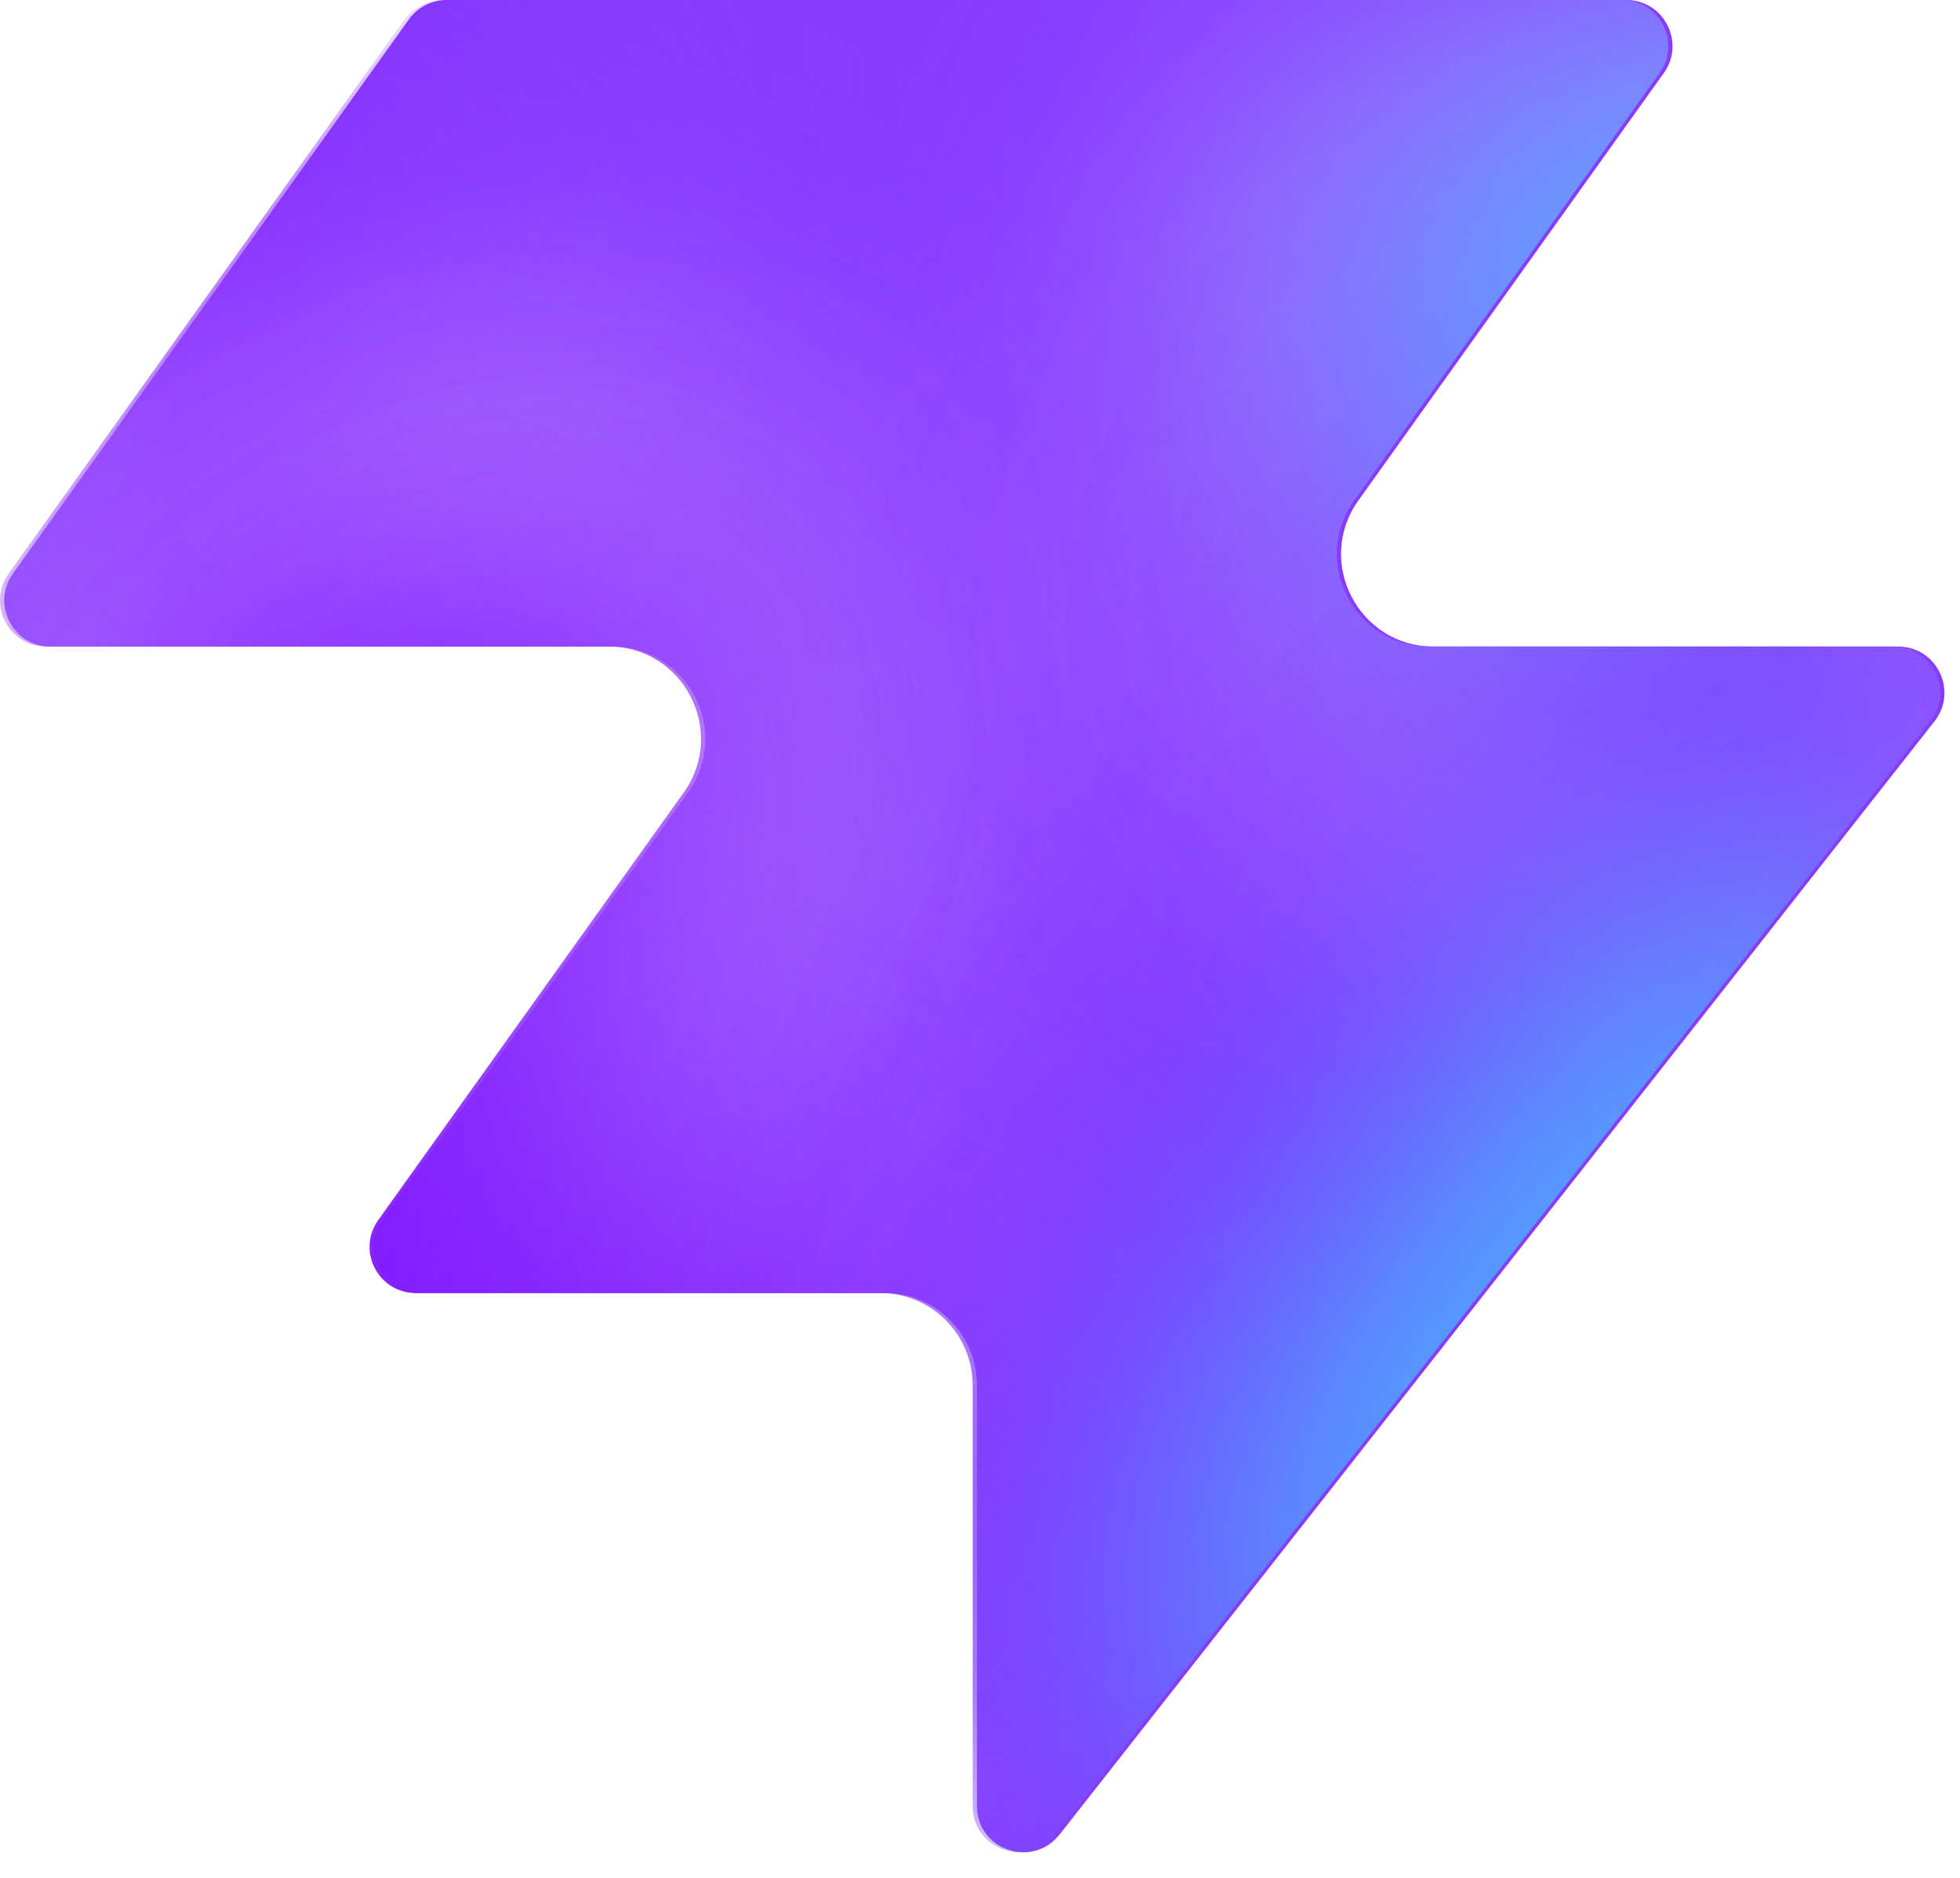
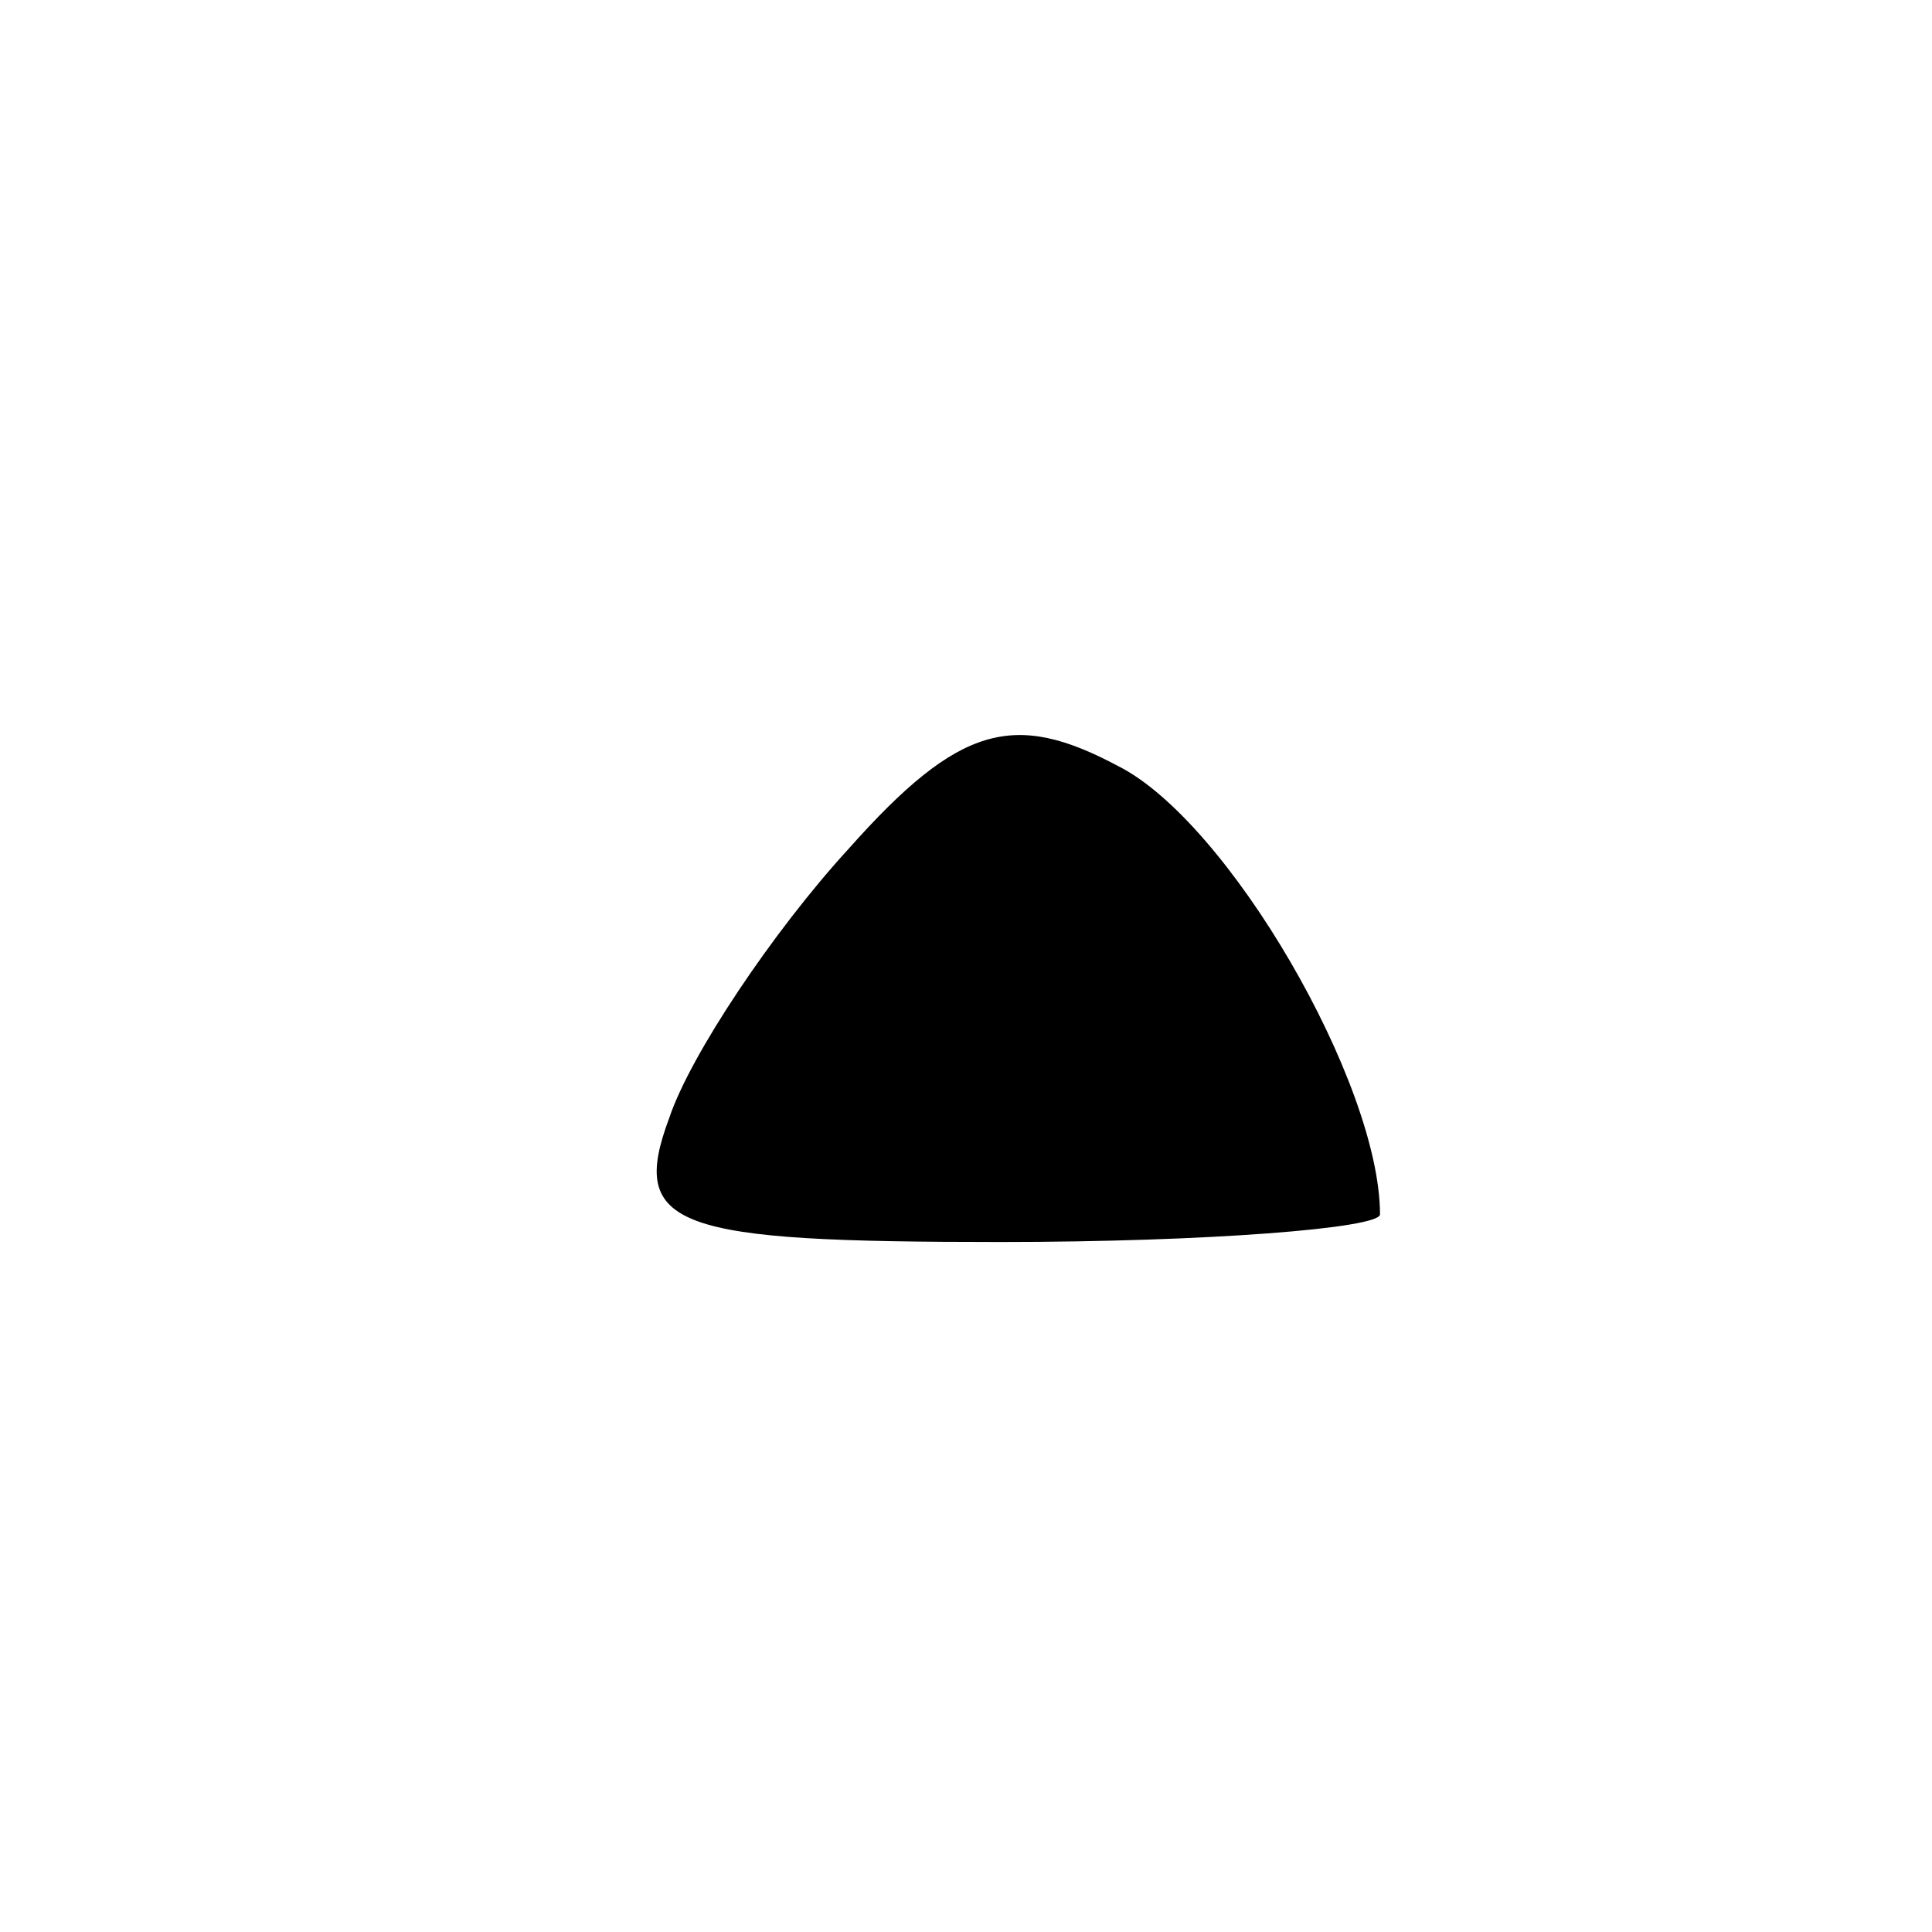
- <svg xmlns="http://www.w3.org/2000/svg" width="48" height="46" fill="none" viewBox="0 0 48 46">
-   <path fill="#863bff" d="M25.946 44.938c-.664.845-2.021.375-2.021-.698V33.937a2.26 2.26 0 0 0-2.262-2.262H10.287c-.92 0-1.456-1.04-.92-1.788l7.48-10.471c1.07-1.497 0-3.578-1.842-3.578H1.237c-.92 0-1.456-1.04-.92-1.788L10.013.474c.214-.297.556-.474.92-.474h28.894c.92 0 1.456 1.04.92 1.788l-7.48 10.471c-1.07 1.498 0 3.579 1.842 3.579h11.377c.943 0 1.473 1.088.89 1.83L25.947 44.94z" style="fill:#863bff;fill:color(display-p3 .525 .23 1);fill-opacity:1" />
-   <mask id="a" width="48" height="46" x="0" y="0" maskUnits="userSpaceOnUse" style="mask-type:alpha">
-     <path fill="#000" d="M25.842 44.938c-.664.844-2.021.375-2.021-.698V33.937a2.26 2.26 0 0 0-2.262-2.262H10.183c-.92 0-1.456-1.04-.92-1.788l7.48-10.471c1.07-1.498 0-3.579-1.842-3.579H1.133c-.92 0-1.456-1.04-.92-1.787L9.91.473c.214-.297.556-.474.92-.474h28.894c.92 0 1.456 1.04.92 1.788l-7.48 10.471c-1.07 1.498 0 3.578 1.842 3.578h11.377c.943 0 1.473 1.088.89 1.832L25.843 44.94z" style="fill:#000;fill-opacity:1" />
-   </mask>
-   <g mask="url(#a)">
-     <g filter="url(#b)">
-       <ellipse cx="5.508" cy="14.704" fill="#ede6ff" rx="5.508" ry="14.704" style="fill:#ede6ff;fill:color(display-p3 .927 .903 1);fill-opacity:1" transform="matrix(.00324 1 1 -.00324 -4.47 31.516)" />
-     </g>
-     <g filter="url(#c)">
-       <ellipse cx="10.399" cy="29.851" fill="#ede6ff" rx="10.399" ry="29.851" style="fill:#ede6ff;fill:color(display-p3 .927 .903 1);fill-opacity:1" transform="matrix(.00324 1 1 -.00324 -39.328 7.883)" />
-     </g>
-     <g filter="url(#d)">
-       <ellipse cx="5.508" cy="30.487" fill="#7e14ff" rx="5.508" ry="30.487" style="fill:#7e14ff;fill:color(display-p3 .492 .077 1);fill-opacity:1" transform="rotate(89.814 -25.913 -14.639)scale(1 -1)" />
-     </g>
-     <g filter="url(#e)">
-       <ellipse cx="5.508" cy="30.599" fill="#7e14ff" rx="5.508" ry="30.599" style="fill:#7e14ff;fill:color(display-p3 .492 .077 1);fill-opacity:1" transform="rotate(89.814 -32.644 -3.334)scale(1 -1)" />
-     </g>
-     <g filter="url(#f)">
-       <ellipse cx="5.508" cy="30.599" fill="#7e14ff" rx="5.508" ry="30.599" style="fill:#7e14ff;fill:color(display-p3 .492 .077 1);fill-opacity:1" transform="matrix(.00324 1 1 -.00324 -34.34 30.47)" />
-     </g>
-     <g filter="url(#g)">
-       <ellipse cx="14.072" cy="22.078" fill="#ede6ff" rx="14.072" ry="22.078" style="fill:#ede6ff;fill:color(display-p3 .927 .903 1);fill-opacity:1" transform="rotate(93.35 24.506 48.493)scale(-1 1)" />
-     </g>
-     <g filter="url(#h)">
-       <ellipse cx="3.47" cy="21.501" fill="#7e14ff" rx="3.47" ry="21.501" style="fill:#7e14ff;fill:color(display-p3 .492 .077 1);fill-opacity:1" transform="rotate(89.009 28.708 47.59)scale(-1 1)" />
-     </g>
-     <g filter="url(#i)">
-       <ellipse cx="3.47" cy="21.501" fill="#7e14ff" rx="3.47" ry="21.501" style="fill:#7e14ff;fill:color(display-p3 .492 .077 1);fill-opacity:1" transform="rotate(89.009 28.708 47.59)scale(-1 1)" />
-     </g>
-     <g filter="url(#j)">
-       <ellipse cx=".387" cy="8.972" fill="#7e14ff" rx="4.407" ry="29.108" style="fill:#7e14ff;fill:color(display-p3 .492 .077 1);fill-opacity:1" transform="rotate(39.51 .387 8.972)" />
-     </g>
-     <g filter="url(#k)">
-       <ellipse cx="47.523" cy="-6.092" fill="#7e14ff" rx="4.407" ry="29.108" style="fill:#7e14ff;fill:color(display-p3 .492 .077 1);fill-opacity:1" transform="rotate(37.892 47.523 -6.092)" />
-     </g>
-     <g filter="url(#l)">
-       <ellipse cx="41.412" cy="6.333" fill="#47bfff" rx="5.971" ry="9.665" style="fill:#47bfff;fill:color(display-p3 .28 .748 1);fill-opacity:1" transform="rotate(37.892 41.412 6.333)" />
-     </g>
-     <g filter="url(#m)">
-       <ellipse cx="-1.879" cy="38.332" fill="#7e14ff" rx="4.407" ry="29.108" style="fill:#7e14ff;fill:color(display-p3 .492 .077 1);fill-opacity:1" transform="rotate(37.892 -1.88 38.332)" />
-     </g>
-     <g filter="url(#n)">
-       <ellipse cx="-1.879" cy="38.332" fill="#7e14ff" rx="4.407" ry="29.108" style="fill:#7e14ff;fill:color(display-p3 .492 .077 1);fill-opacity:1" transform="rotate(37.892 -1.88 38.332)" />
-     </g>
-     <g filter="url(#o)">
-       <ellipse cx="35.651" cy="29.907" fill="#7e14ff" rx="4.407" ry="29.108" style="fill:#7e14ff;fill:color(display-p3 .492 .077 1);fill-opacity:1" transform="rotate(37.892 35.651 29.907)" />
-     </g>
-     <g filter="url(#p)">
-       <ellipse cx="38.418" cy="32.4" fill="#47bfff" rx="5.971" ry="15.297" style="fill:#47bfff;fill:color(display-p3 .28 .748 1);fill-opacity:1" transform="rotate(37.892 38.418 32.4)" />
-     </g>
+ <svg xmlns="http://www.w3.org/2000/svg" version="1.0" width="28pt" height="28pt" viewBox="0 0 28 28" preserveAspectRatio="xMidYMid meet">
+   <g transform="translate(0,28) scale(0.1,-0.1)" fill="#000000" stroke="none">
+     <path d="M123 157 c-11 -12 -23 -30 -26 -39 -6 -16 1 -18 48 -18 30 0 55 2 55 4 0 19 -22 57 -38 65 -15 8 -23 6 -39 -12z" />
  </g>
-   <defs>
-     <filter id="b" width="60.045" height="41.654" x="-19.77" y="16.149" color-interpolation-filters="sRGB" filterUnits="userSpaceOnUse">
-       <feFlood flood-opacity="0" result="BackgroundImageFix" />
-       <feBlend in="SourceGraphic" in2="BackgroundImageFix" result="shape" />
-       <feGaussianBlur result="effect1_foregroundBlur_2002_17158" stdDeviation="7.659" />
-     </filter>
-     <filter id="c" width="90.34" height="51.437" x="-54.613" y="-7.533" color-interpolation-filters="sRGB" filterUnits="userSpaceOnUse">
-       <feFlood flood-opacity="0" result="BackgroundImageFix" />
-       <feBlend in="SourceGraphic" in2="BackgroundImageFix" result="shape" />
-       <feGaussianBlur result="effect1_foregroundBlur_2002_17158" stdDeviation="7.659" />
-     </filter>
-     <filter id="d" width="79.355" height="29.4" x="-49.64" y="2.03" color-interpolation-filters="sRGB" filterUnits="userSpaceOnUse">
-       <feFlood flood-opacity="0" result="BackgroundImageFix" />
-       <feBlend in="SourceGraphic" in2="BackgroundImageFix" result="shape" />
-       <feGaussianBlur result="effect1_foregroundBlur_2002_17158" stdDeviation="4.596" />
-     </filter>
-     <filter id="e" width="79.579" height="29.4" x="-45.045" y="20.029" color-interpolation-filters="sRGB" filterUnits="userSpaceOnUse">
-       <feFlood flood-opacity="0" result="BackgroundImageFix" />
-       <feBlend in="SourceGraphic" in2="BackgroundImageFix" result="shape" />
-       <feGaussianBlur result="effect1_foregroundBlur_2002_17158" stdDeviation="4.596" />
-     </filter>
-     <filter id="f" width="79.579" height="29.4" x="-43.513" y="21.178" color-interpolation-filters="sRGB" filterUnits="userSpaceOnUse">
-       <feFlood flood-opacity="0" result="BackgroundImageFix" />
-       <feBlend in="SourceGraphic" in2="BackgroundImageFix" result="shape" />
-       <feGaussianBlur result="effect1_foregroundBlur_2002_17158" stdDeviation="4.596" />
-     </filter>
-     <filter id="g" width="74.749" height="58.852" x="15.756" y="-17.901" color-interpolation-filters="sRGB" filterUnits="userSpaceOnUse">
-       <feFlood flood-opacity="0" result="BackgroundImageFix" />
-       <feBlend in="SourceGraphic" in2="BackgroundImageFix" result="shape" />
-       <feGaussianBlur result="effect1_foregroundBlur_2002_17158" stdDeviation="7.659" />
-     </filter>
-     <filter id="h" width="61.377" height="25.362" x="23.548" y="2.284" color-interpolation-filters="sRGB" filterUnits="userSpaceOnUse">
-       <feFlood flood-opacity="0" result="BackgroundImageFix" />
-       <feBlend in="SourceGraphic" in2="BackgroundImageFix" result="shape" />
-       <feGaussianBlur result="effect1_foregroundBlur_2002_17158" stdDeviation="4.596" />
-     </filter>
-     <filter id="i" width="61.377" height="25.362" x="23.548" y="2.284" color-interpolation-filters="sRGB" filterUnits="userSpaceOnUse">
-       <feFlood flood-opacity="0" result="BackgroundImageFix" />
-       <feBlend in="SourceGraphic" in2="BackgroundImageFix" result="shape" />
-       <feGaussianBlur result="effect1_foregroundBlur_2002_17158" stdDeviation="4.596" />
-     </filter>
-     <filter id="j" width="56.045" height="63.649" x="-27.636" y="-22.853" color-interpolation-filters="sRGB" filterUnits="userSpaceOnUse">
-       <feFlood flood-opacity="0" result="BackgroundImageFix" />
-       <feBlend in="SourceGraphic" in2="BackgroundImageFix" result="shape" />
-       <feGaussianBlur result="effect1_foregroundBlur_2002_17158" stdDeviation="4.596" />
-     </filter>
-     <filter id="k" width="54.814" height="64.646" x="20.116" y="-38.415" color-interpolation-filters="sRGB" filterUnits="userSpaceOnUse">
-       <feFlood flood-opacity="0" result="BackgroundImageFix" />
-       <feBlend in="SourceGraphic" in2="BackgroundImageFix" result="shape" />
-       <feGaussianBlur result="effect1_foregroundBlur_2002_17158" stdDeviation="4.596" />
-     </filter>
-     <filter id="l" width="33.541" height="35.313" x="24.641" y="-11.323" color-interpolation-filters="sRGB" filterUnits="userSpaceOnUse">
-       <feFlood flood-opacity="0" result="BackgroundImageFix" />
-       <feBlend in="SourceGraphic" in2="BackgroundImageFix" result="shape" />
-       <feGaussianBlur result="effect1_foregroundBlur_2002_17158" stdDeviation="4.596" />
-     </filter>
-     <filter id="m" width="54.814" height="64.646" x="-29.286" y="6.009" color-interpolation-filters="sRGB" filterUnits="userSpaceOnUse">
-       <feFlood flood-opacity="0" result="BackgroundImageFix" />
-       <feBlend in="SourceGraphic" in2="BackgroundImageFix" result="shape" />
-       <feGaussianBlur result="effect1_foregroundBlur_2002_17158" stdDeviation="4.596" />
-     </filter>
-     <filter id="n" width="54.814" height="64.646" x="-29.286" y="6.009" color-interpolation-filters="sRGB" filterUnits="userSpaceOnUse">
-       <feFlood flood-opacity="0" result="BackgroundImageFix" />
-       <feBlend in="SourceGraphic" in2="BackgroundImageFix" result="shape" />
-       <feGaussianBlur result="effect1_foregroundBlur_2002_17158" stdDeviation="4.596" />
-     </filter>
-     <filter id="o" width="54.814" height="64.646" x="8.244" y="-2.416" color-interpolation-filters="sRGB" filterUnits="userSpaceOnUse">
-       <feFlood flood-opacity="0" result="BackgroundImageFix" />
-       <feBlend in="SourceGraphic" in2="BackgroundImageFix" result="shape" />
-       <feGaussianBlur result="effect1_foregroundBlur_2002_17158" stdDeviation="4.596" />
-     </filter>
-     <filter id="p" width="39.409" height="43.623" x="18.713" y="10.588" color-interpolation-filters="sRGB" filterUnits="userSpaceOnUse">
-       <feFlood flood-opacity="0" result="BackgroundImageFix" />
-       <feBlend in="SourceGraphic" in2="BackgroundImageFix" result="shape" />
-       <feGaussianBlur result="effect1_foregroundBlur_2002_17158" stdDeviation="4.596" />
-     </filter>
-   </defs>
</svg>
